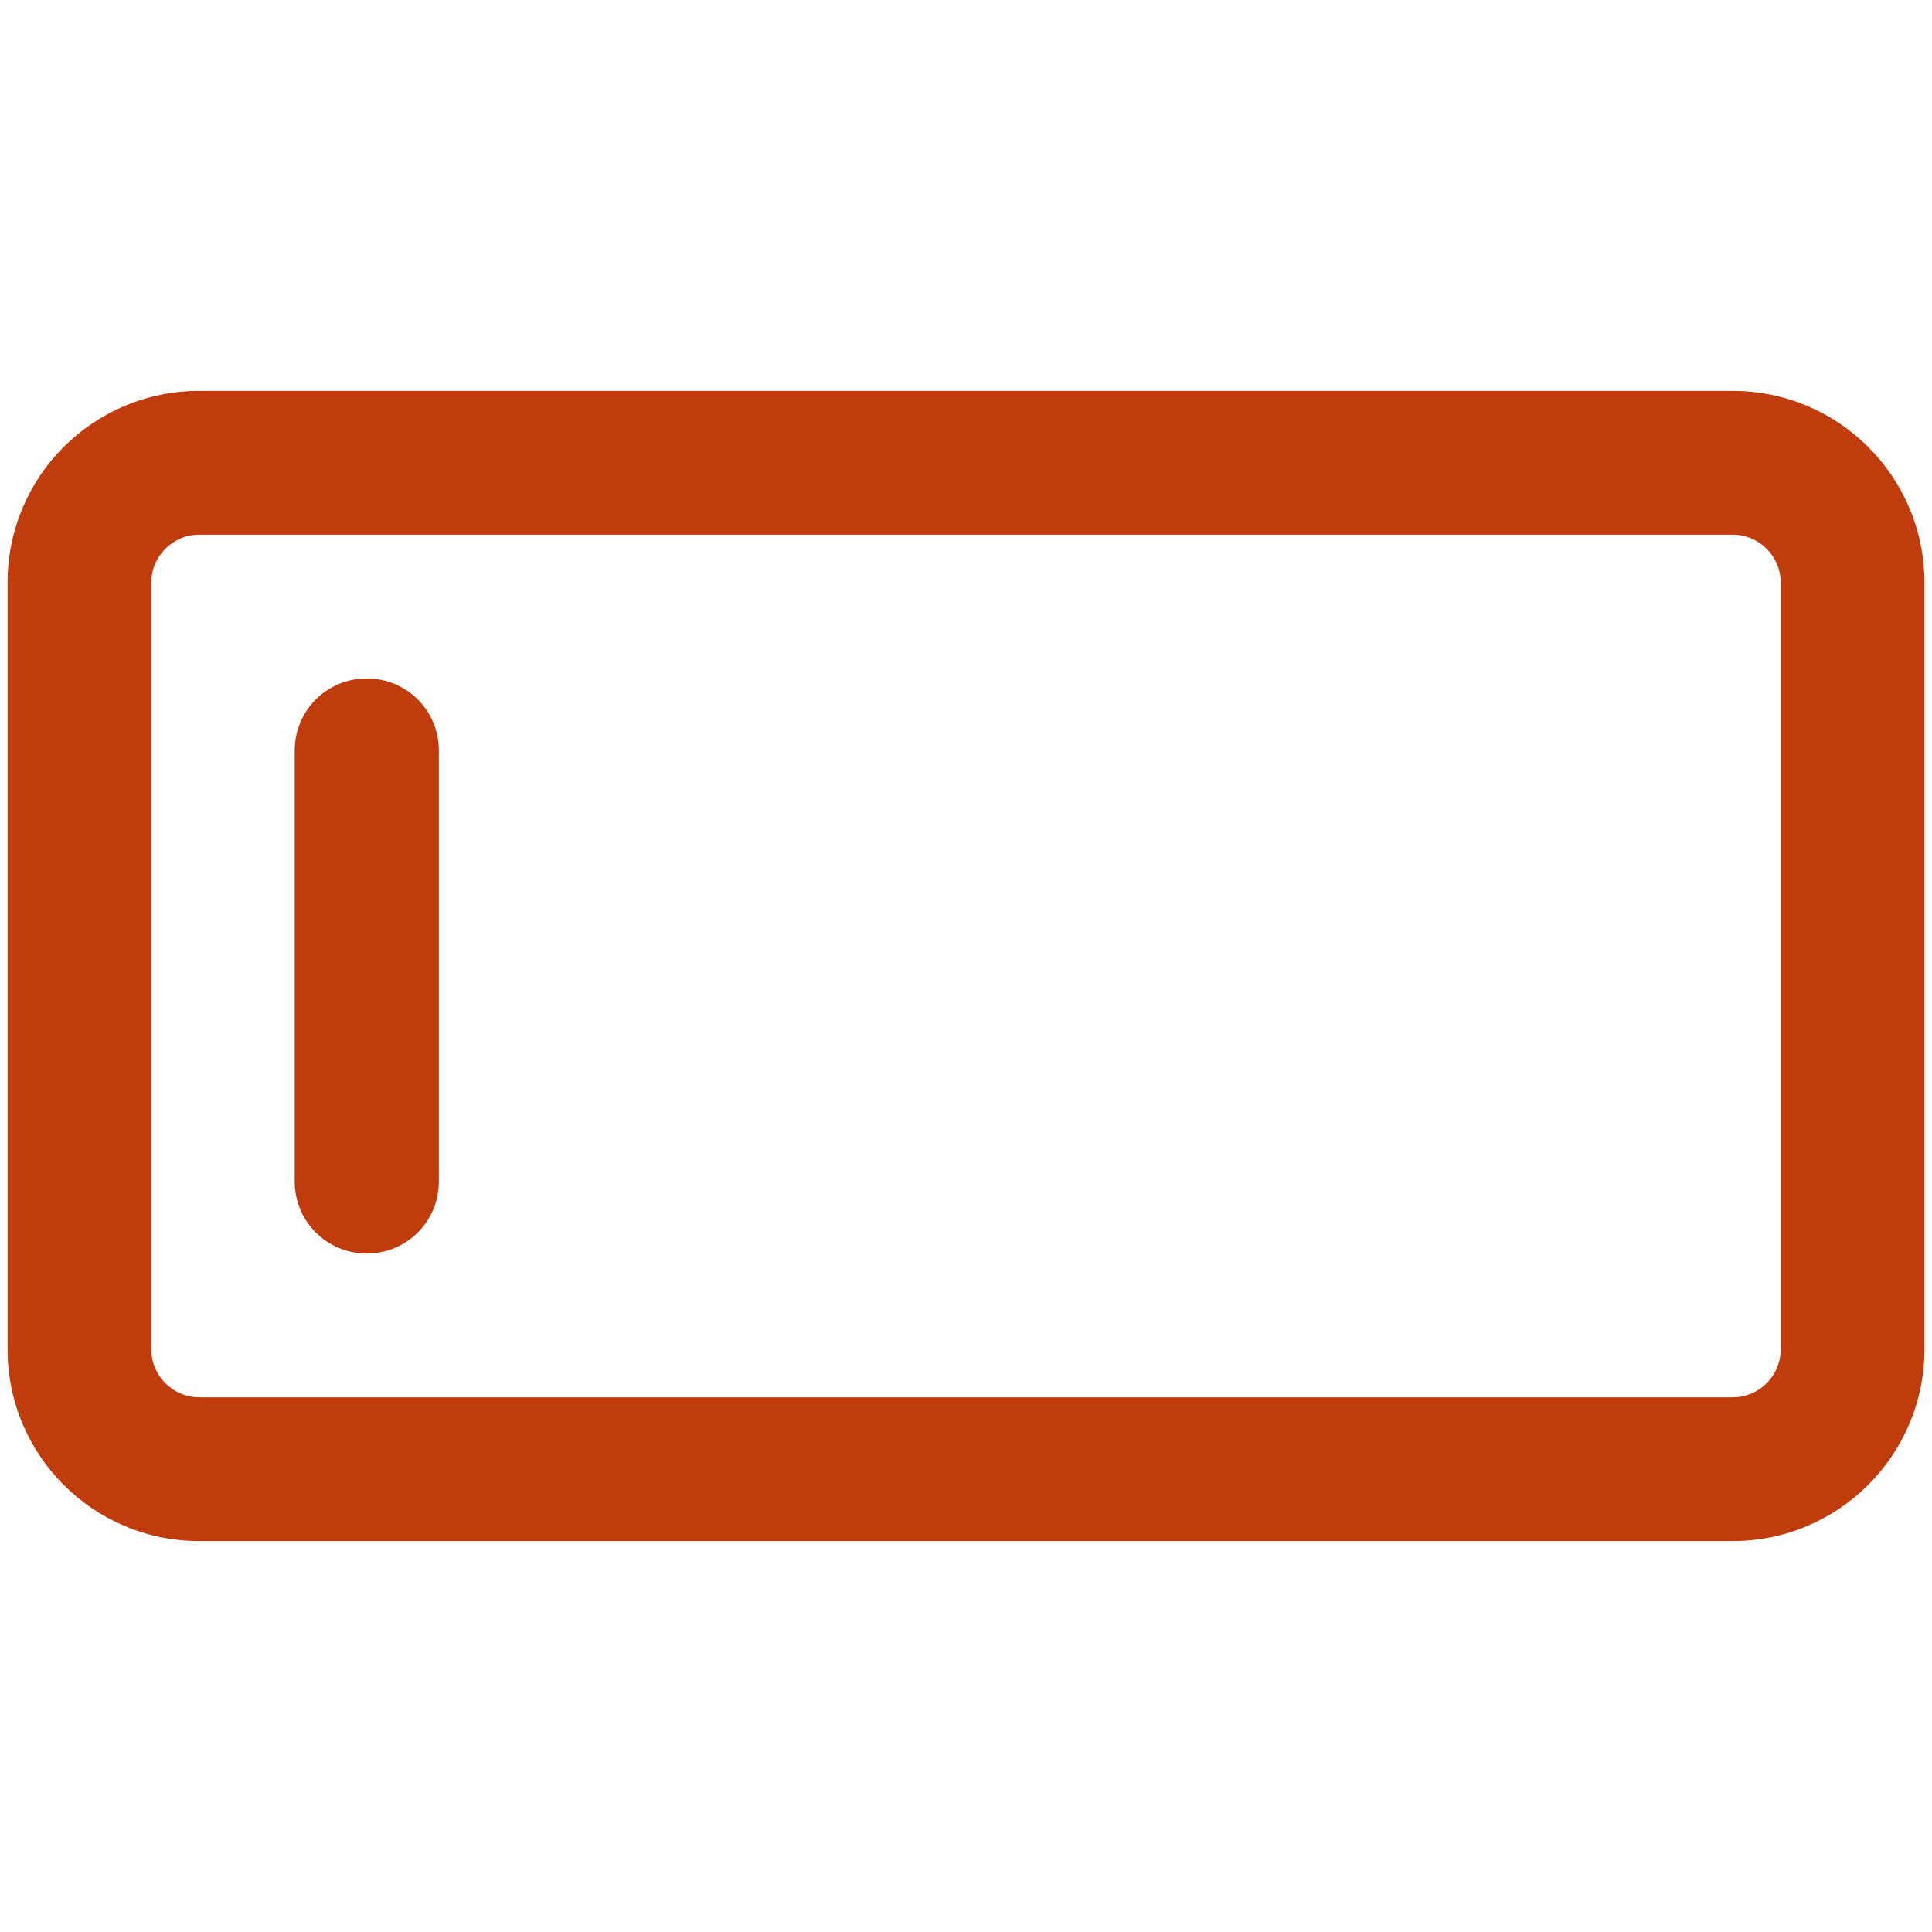
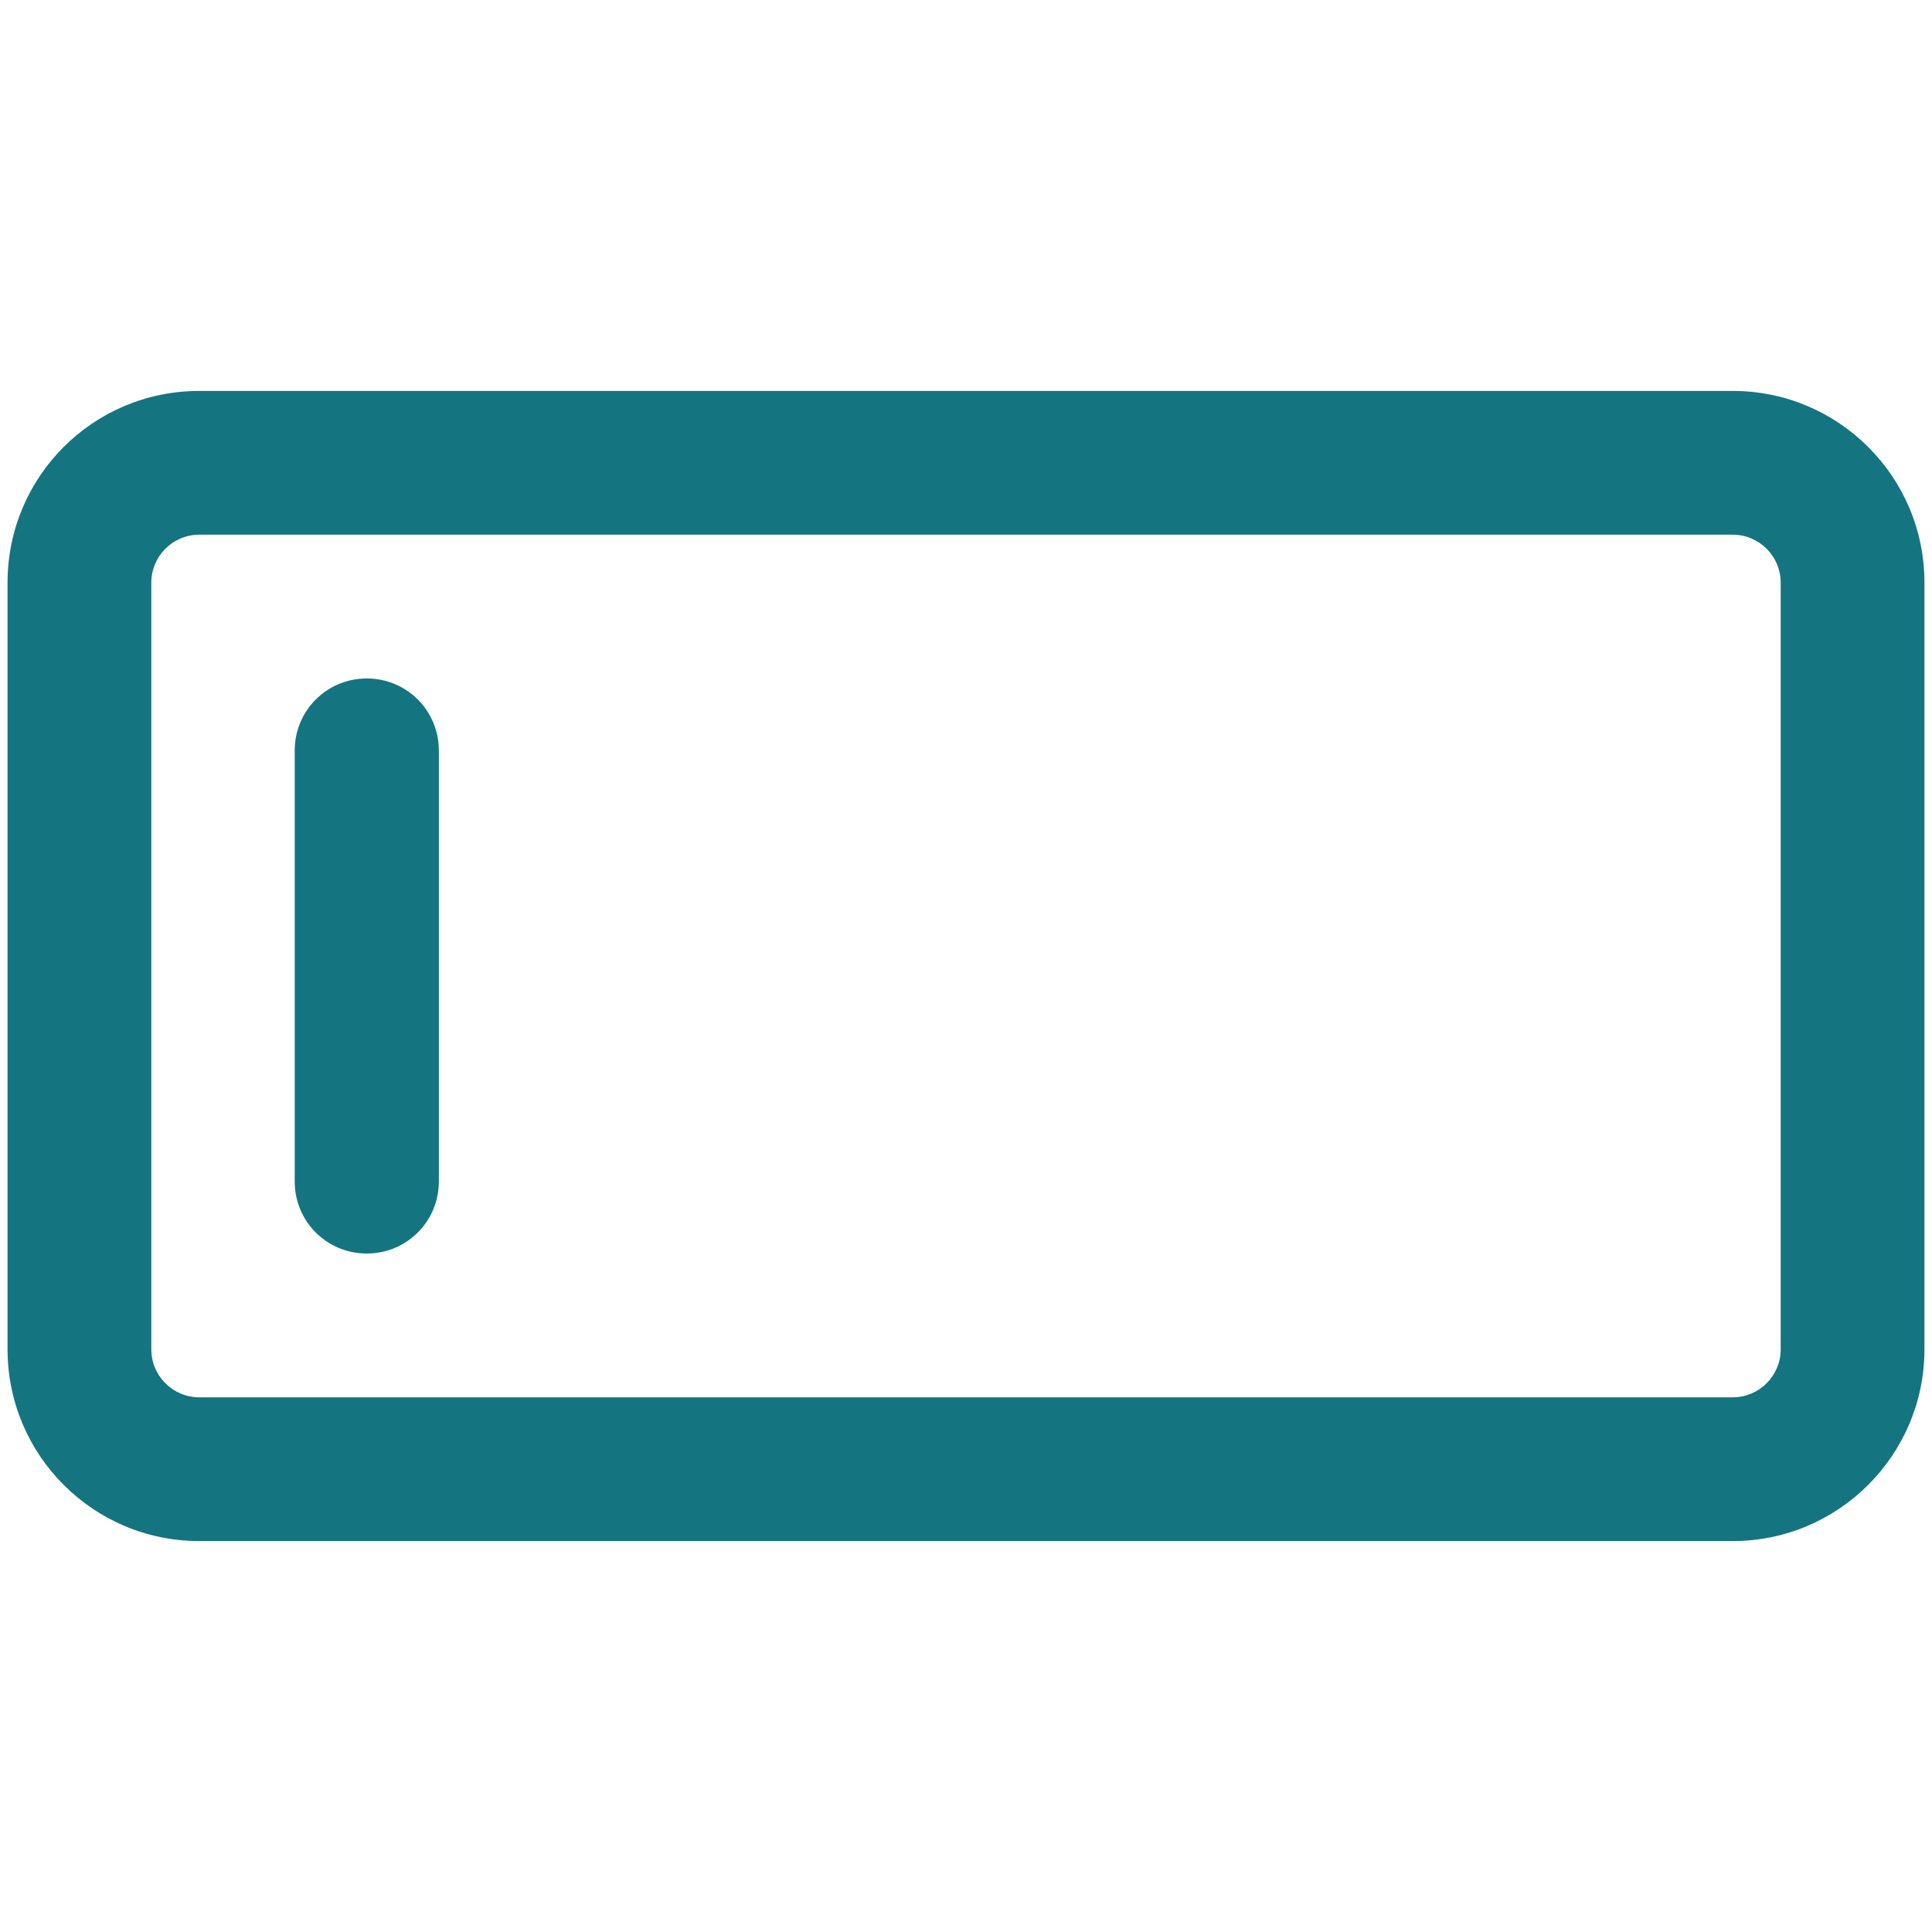
<svg xmlns="http://www.w3.org/2000/svg" version="1.1" id="Layer_1" x="0px" y="0px" viewBox="0 0 512 512" style="enable-background:new 0 0 512 512;" xml:space="preserve">
  <style type="text/css">
- 	.st0{fill:#C03C0C;}
+ 	.st0{fill:#147580;}
</style>
  <path class="st0" d="M116.3,313.1c0,10.6-8.5,19.1-19.1,19.1s-19.1-8.5-19.1-19.1V198.9c0-10.6,8.5-19.1,19.1-19.1  s19.1,8.5,19.1,19.1V313.1z M2,154.4c0-28.1,22.7-50.8,50.8-50.8h406.4c28,0,50.8,22.7,50.8,50.8v203.2c0,28-22.8,50.8-50.8,50.8  H52.8C24.7,408.4,2,385.6,2,357.6V154.4z M40.1,154.4v203.2c0,7,5.7,12.7,12.7,12.7h406.4c7,0,12.7-5.7,12.7-12.7V154.4  c0-7-5.7-12.7-12.7-12.7H52.8C45.8,141.7,40.1,147.4,40.1,154.4z" />
</svg>
